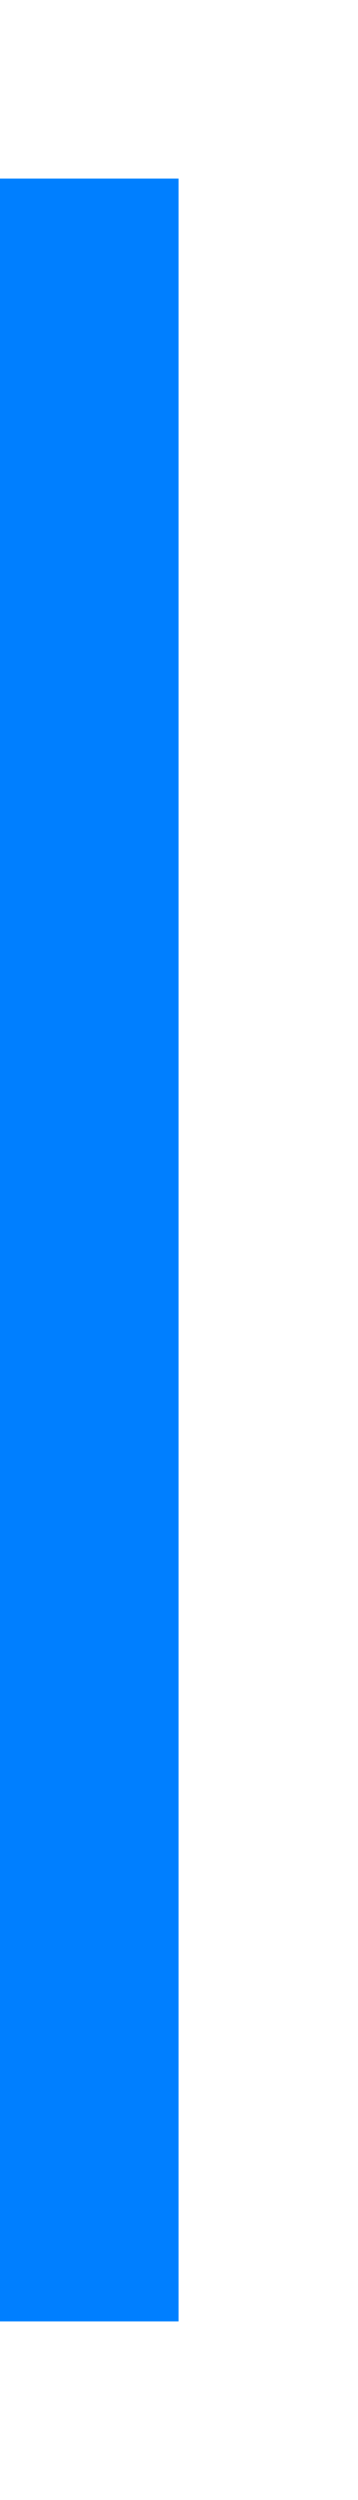
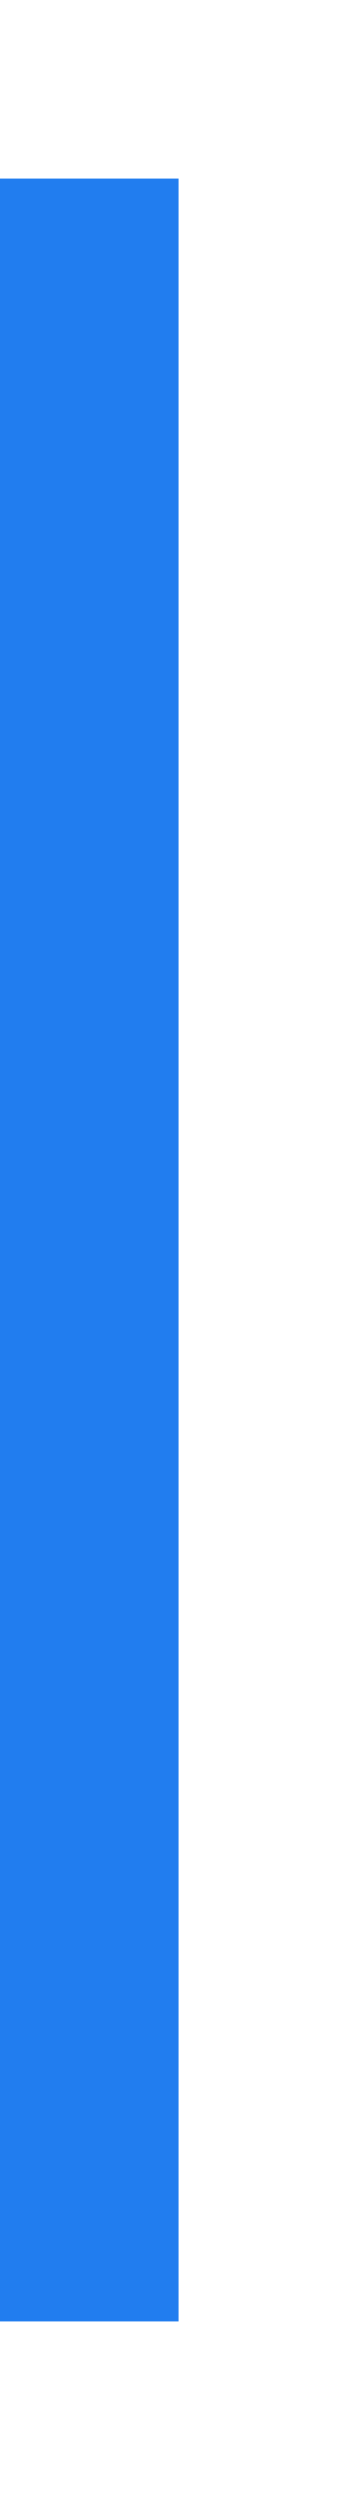
<svg xmlns="http://www.w3.org/2000/svg" xmlns:ns1="http://www.openswatchbook.org/uri/2009/osb" xmlns:xlink="http://www.w3.org/1999/xlink" width="4" height="28" id="svg11300" version="1.0" style="display:inline;enable-background:new">
  <defs id="defs3">
    <linearGradient id="selected_bg_color" ns1:paint="solid">
-       <stop style="stop-color:#007fff;stop-opacity:1;" offset="0" id="stop4137" />
+       <stop style="stop-color:#217def;stop-opacity:1;" offset="0" id="stop4137" />
    </linearGradient>
    <linearGradient xlink:href="#selected_bg_color" id="linearGradient4139" x1="14" y1="298" x2="14" y2="300" gradientUnits="userSpaceOnUse" gradientTransform="translate(272,-300)" />
  </defs>
  <g style="display:inline" id="layer1" transform="translate(0,-272)">
    <rect style="opacity:1;fill:url(#linearGradient4139);fill-opacity:1;stroke:none" id="rect4270-9" width="24" height="2" x="274" y="-2" transform="matrix(0,1,-1,0,0,0)" />
  </g>
</svg>
